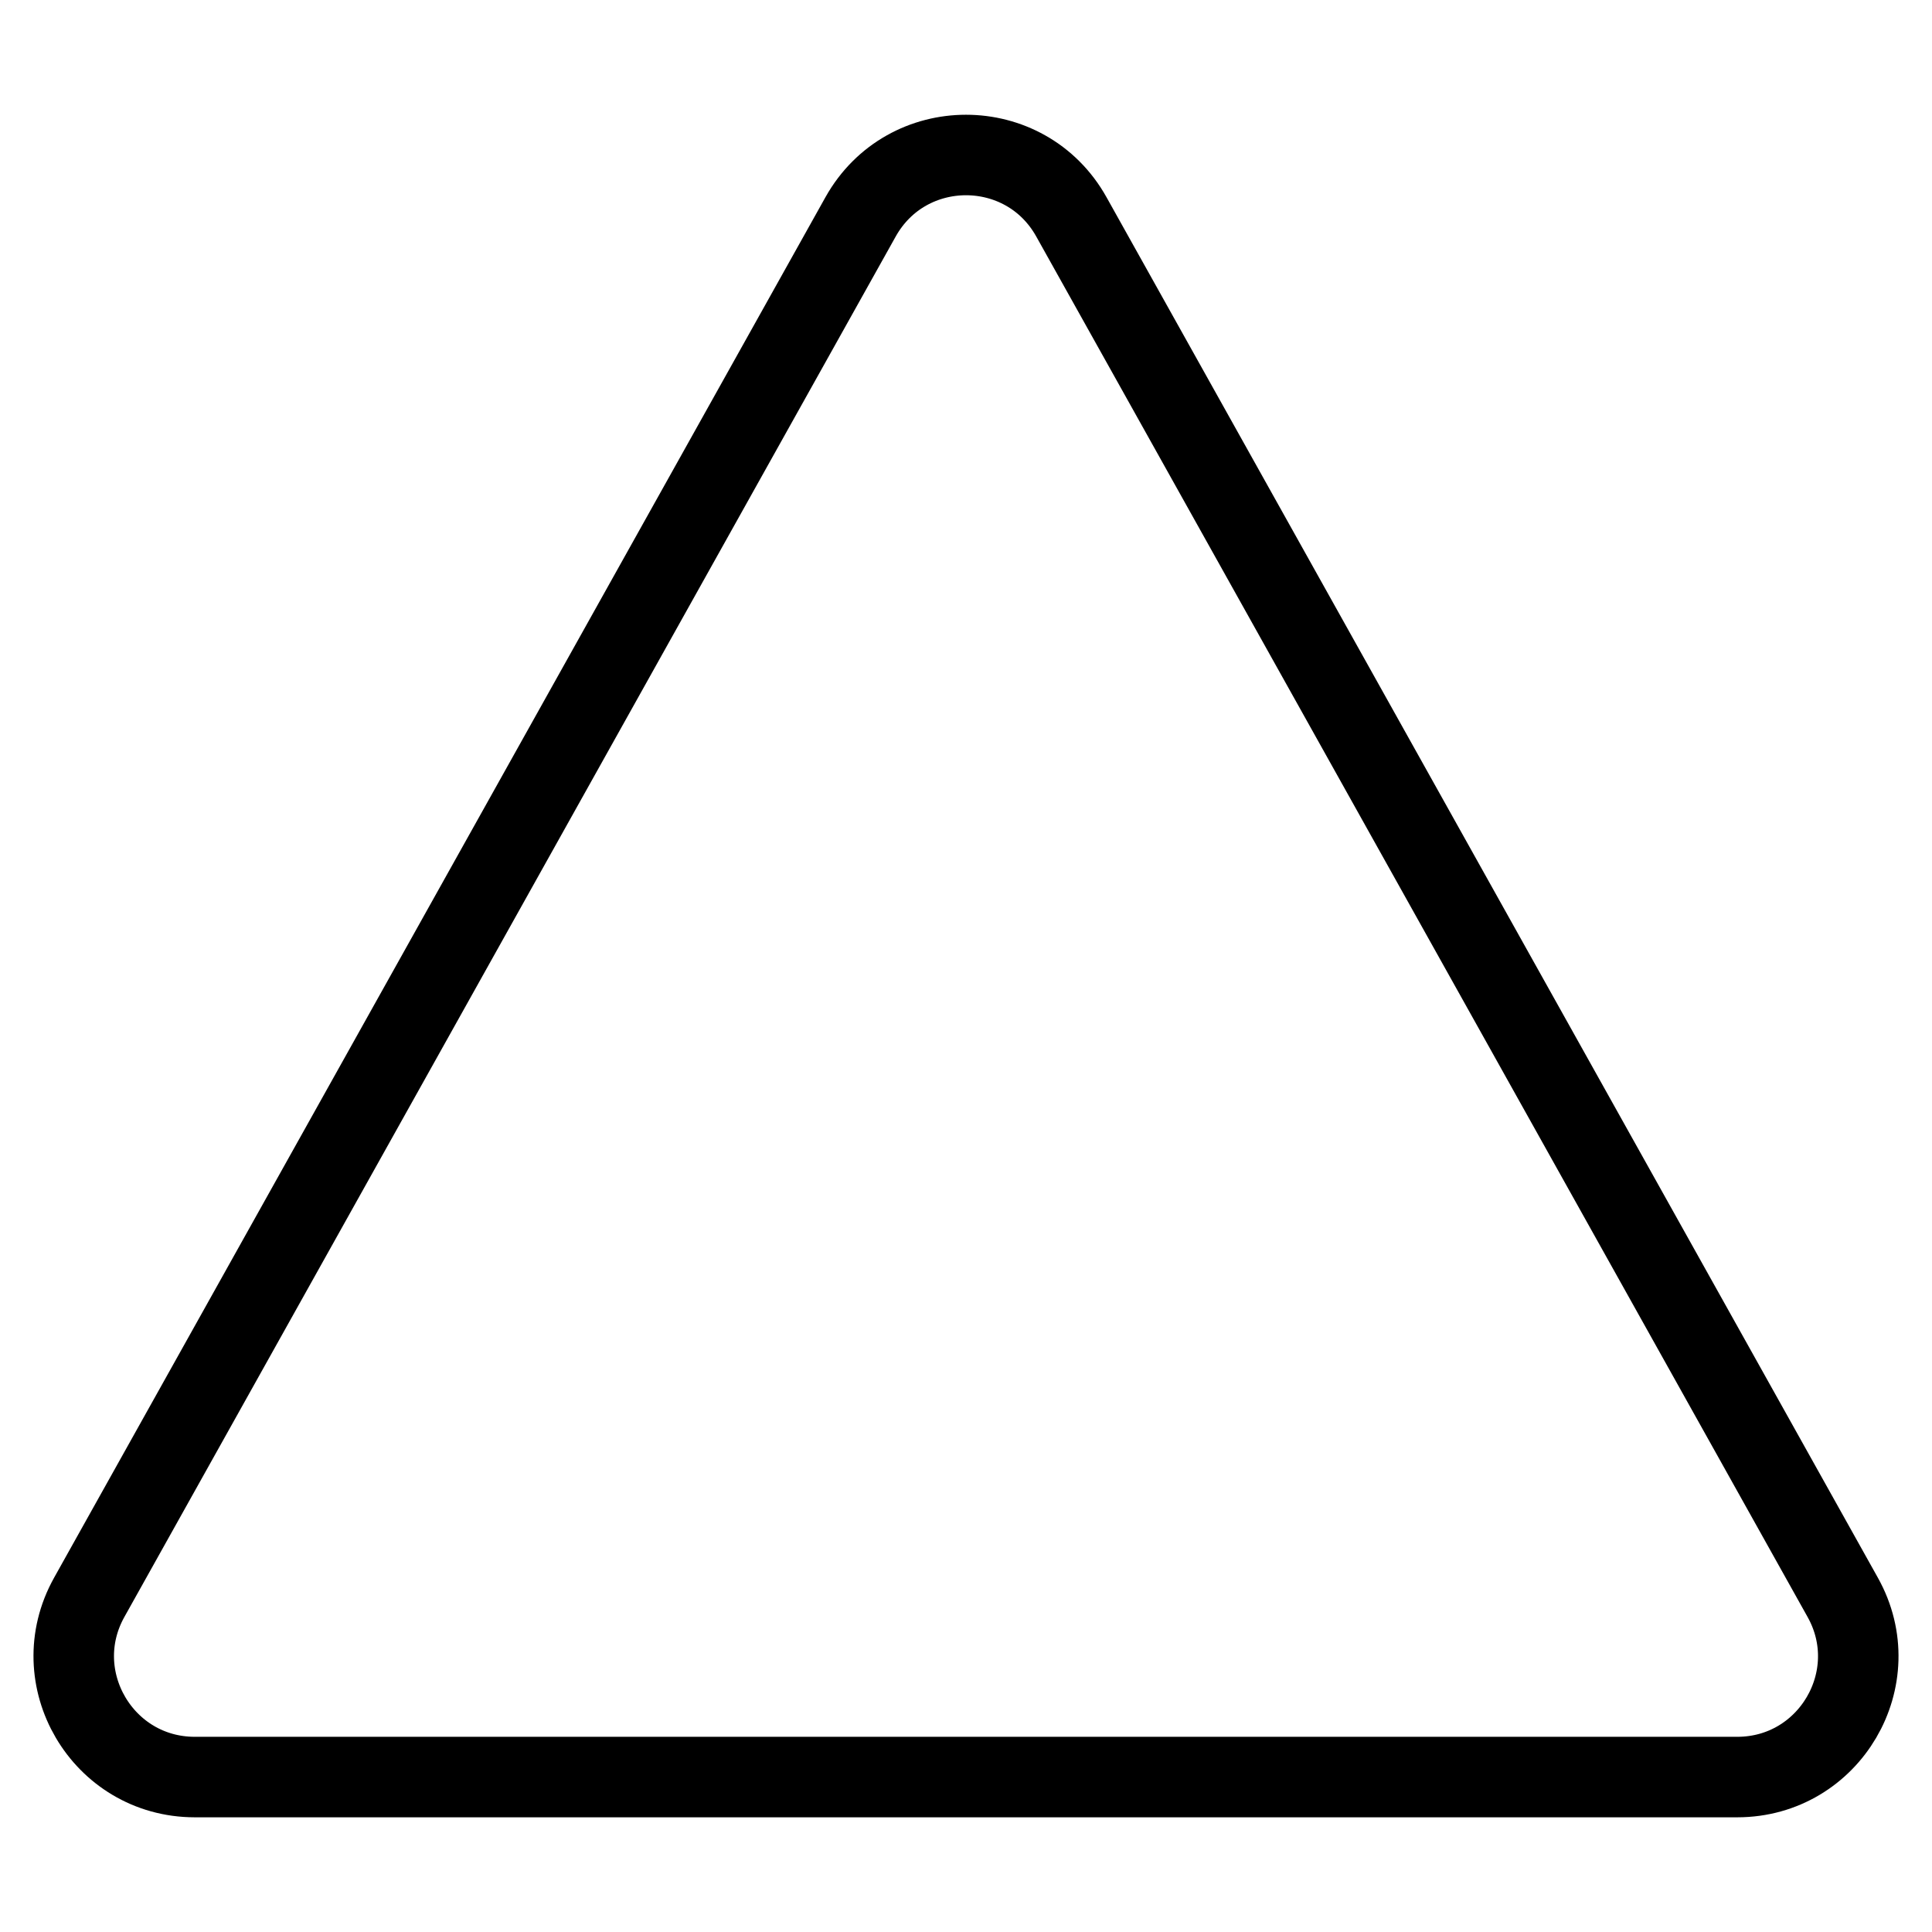
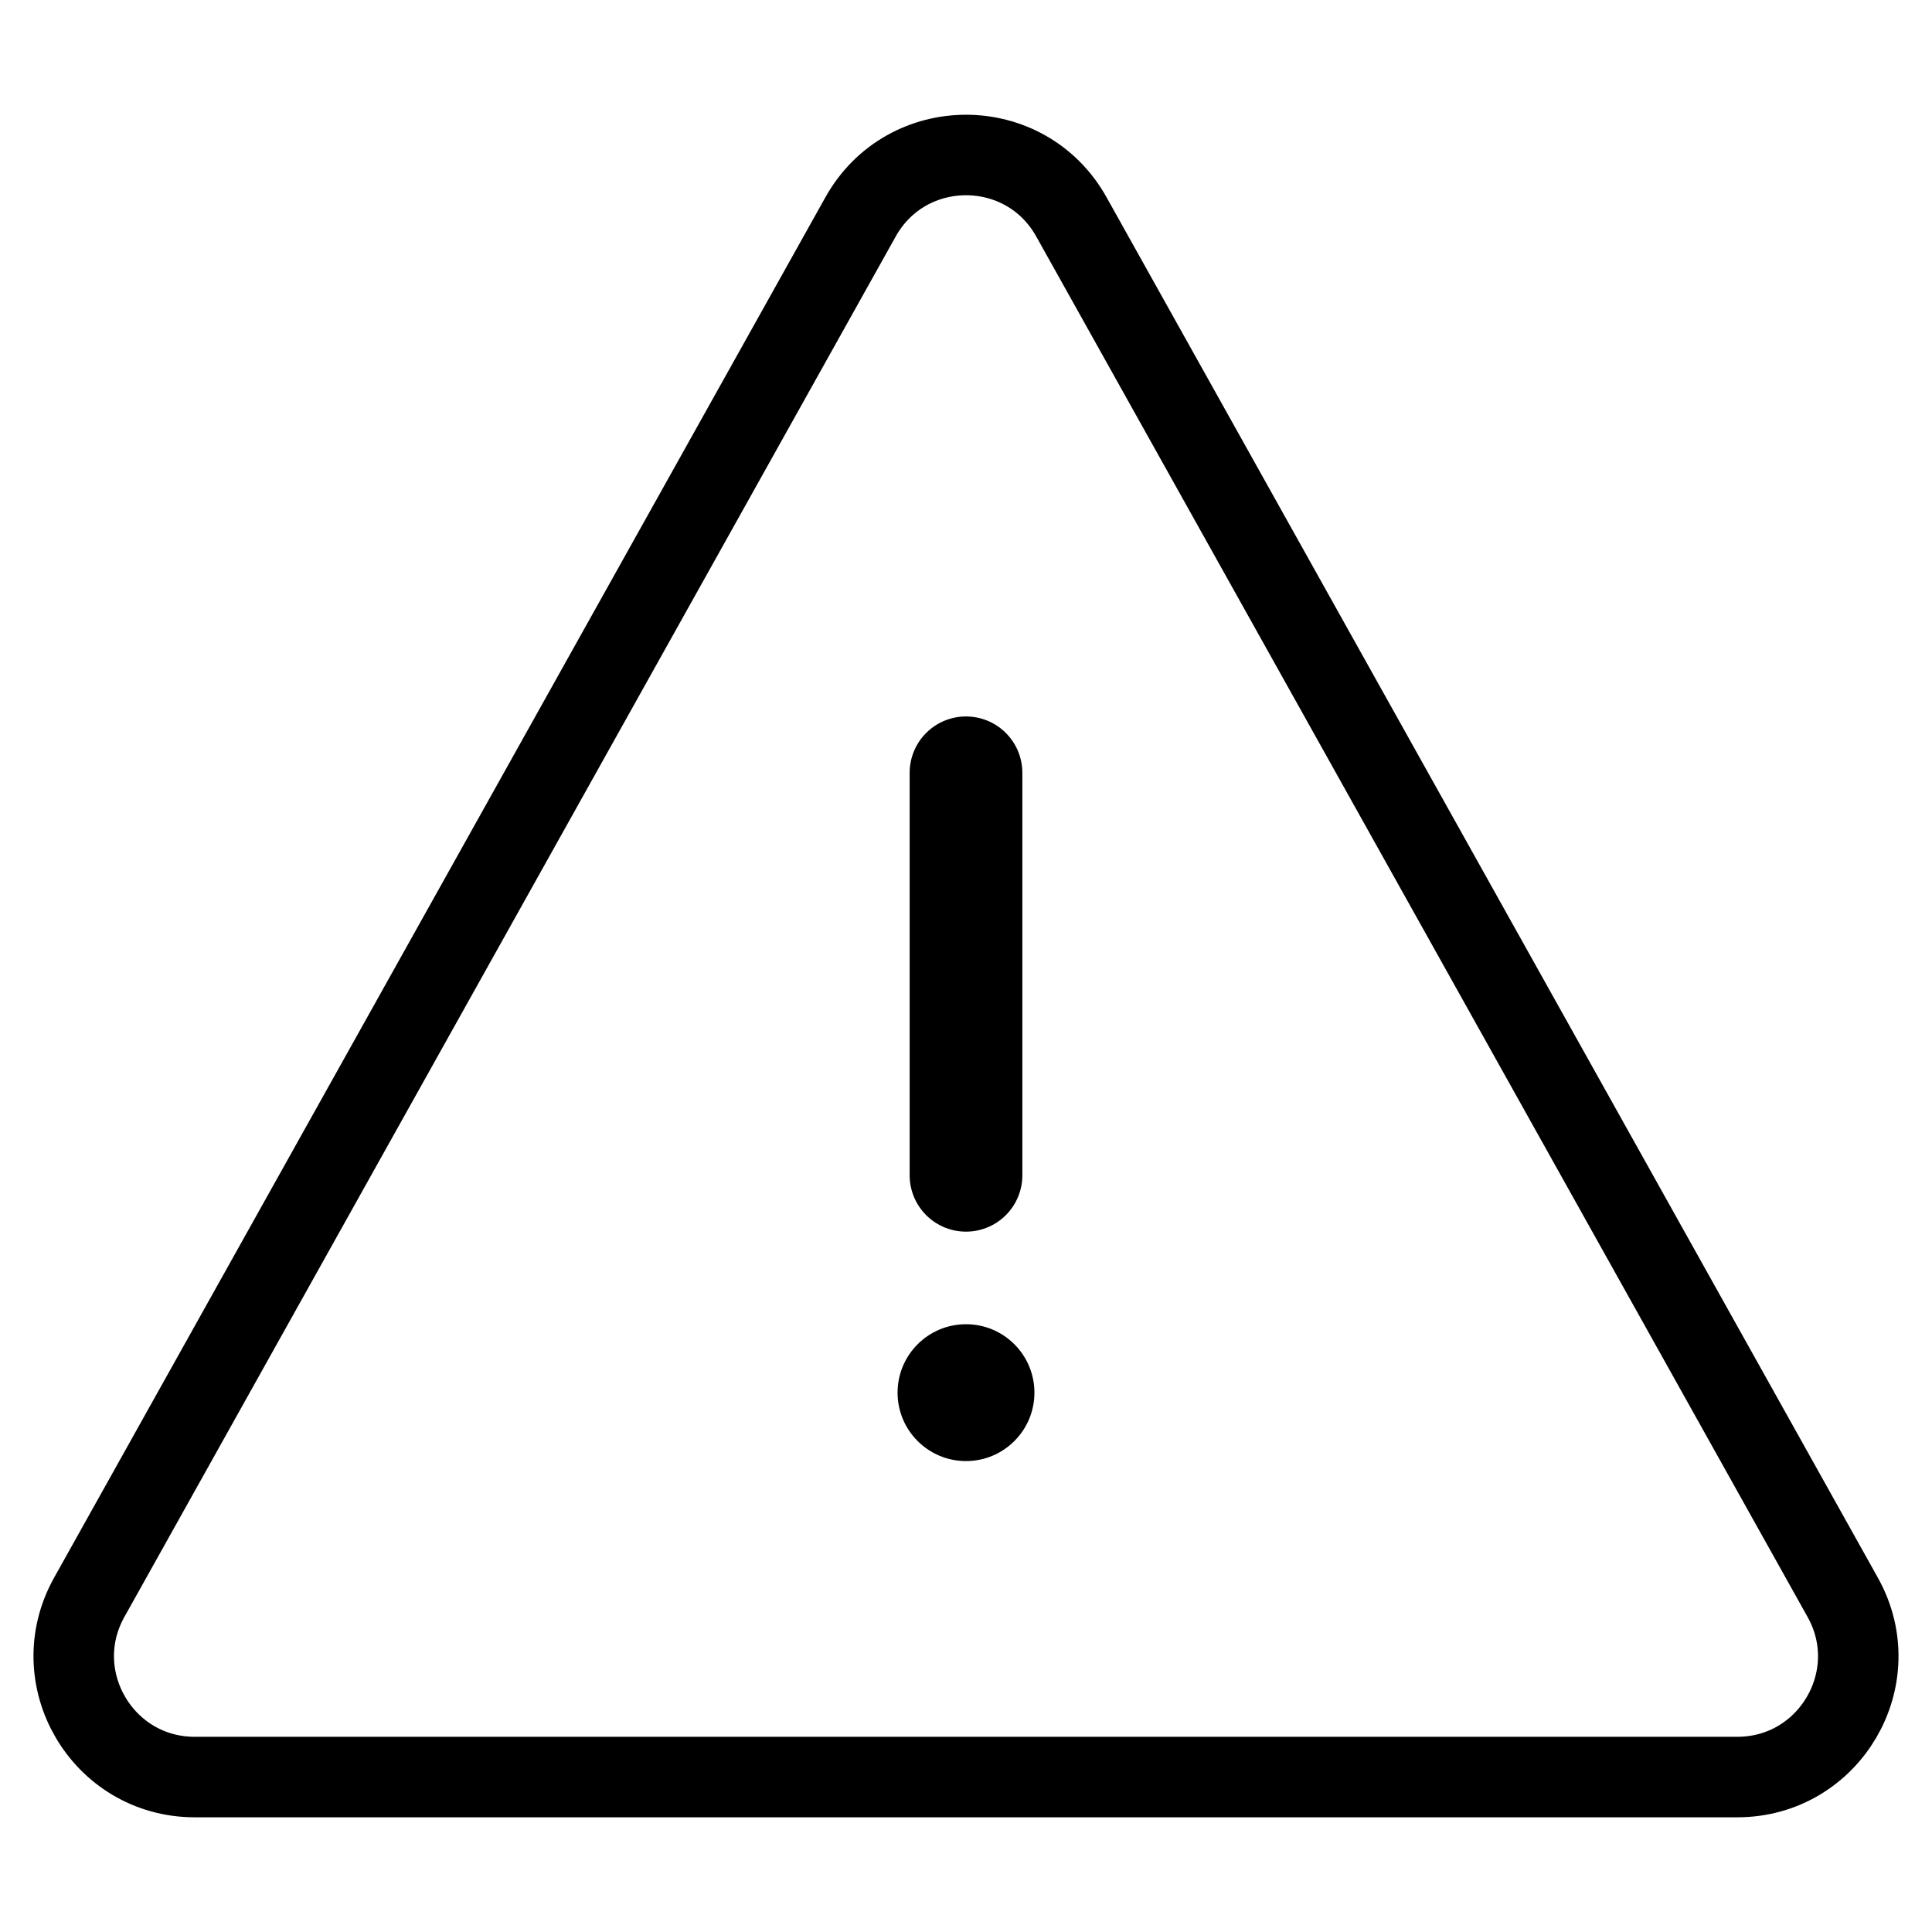
<svg xmlns="http://www.w3.org/2000/svg" width="24" height="24" viewBox="0 0 24 24" fill="none">
  <g transform="translate(0.4152 1.4252)">
    <path id="Polygon 1" d="M10.275 1.269C10.848 0.244 12.322 0.244 12.894 1.269L22.476 18.418C23.035 19.418 22.312 20.649 21.167 20.65H2.003C0.858 20.649 0.135 19.418 0.693 18.418L10.275 1.269Z" stroke="black" stroke-width="1" vector-effect="non-scaling-stroke" />
  </g>
+   <path id="Exclamation" d="M12 9.6V14.6" stroke="black" stroke-width="1.4" stroke-linecap="round" />
+   <circle cx="12" cy="17.3" r="0.85" fill="black" />
</svg>
